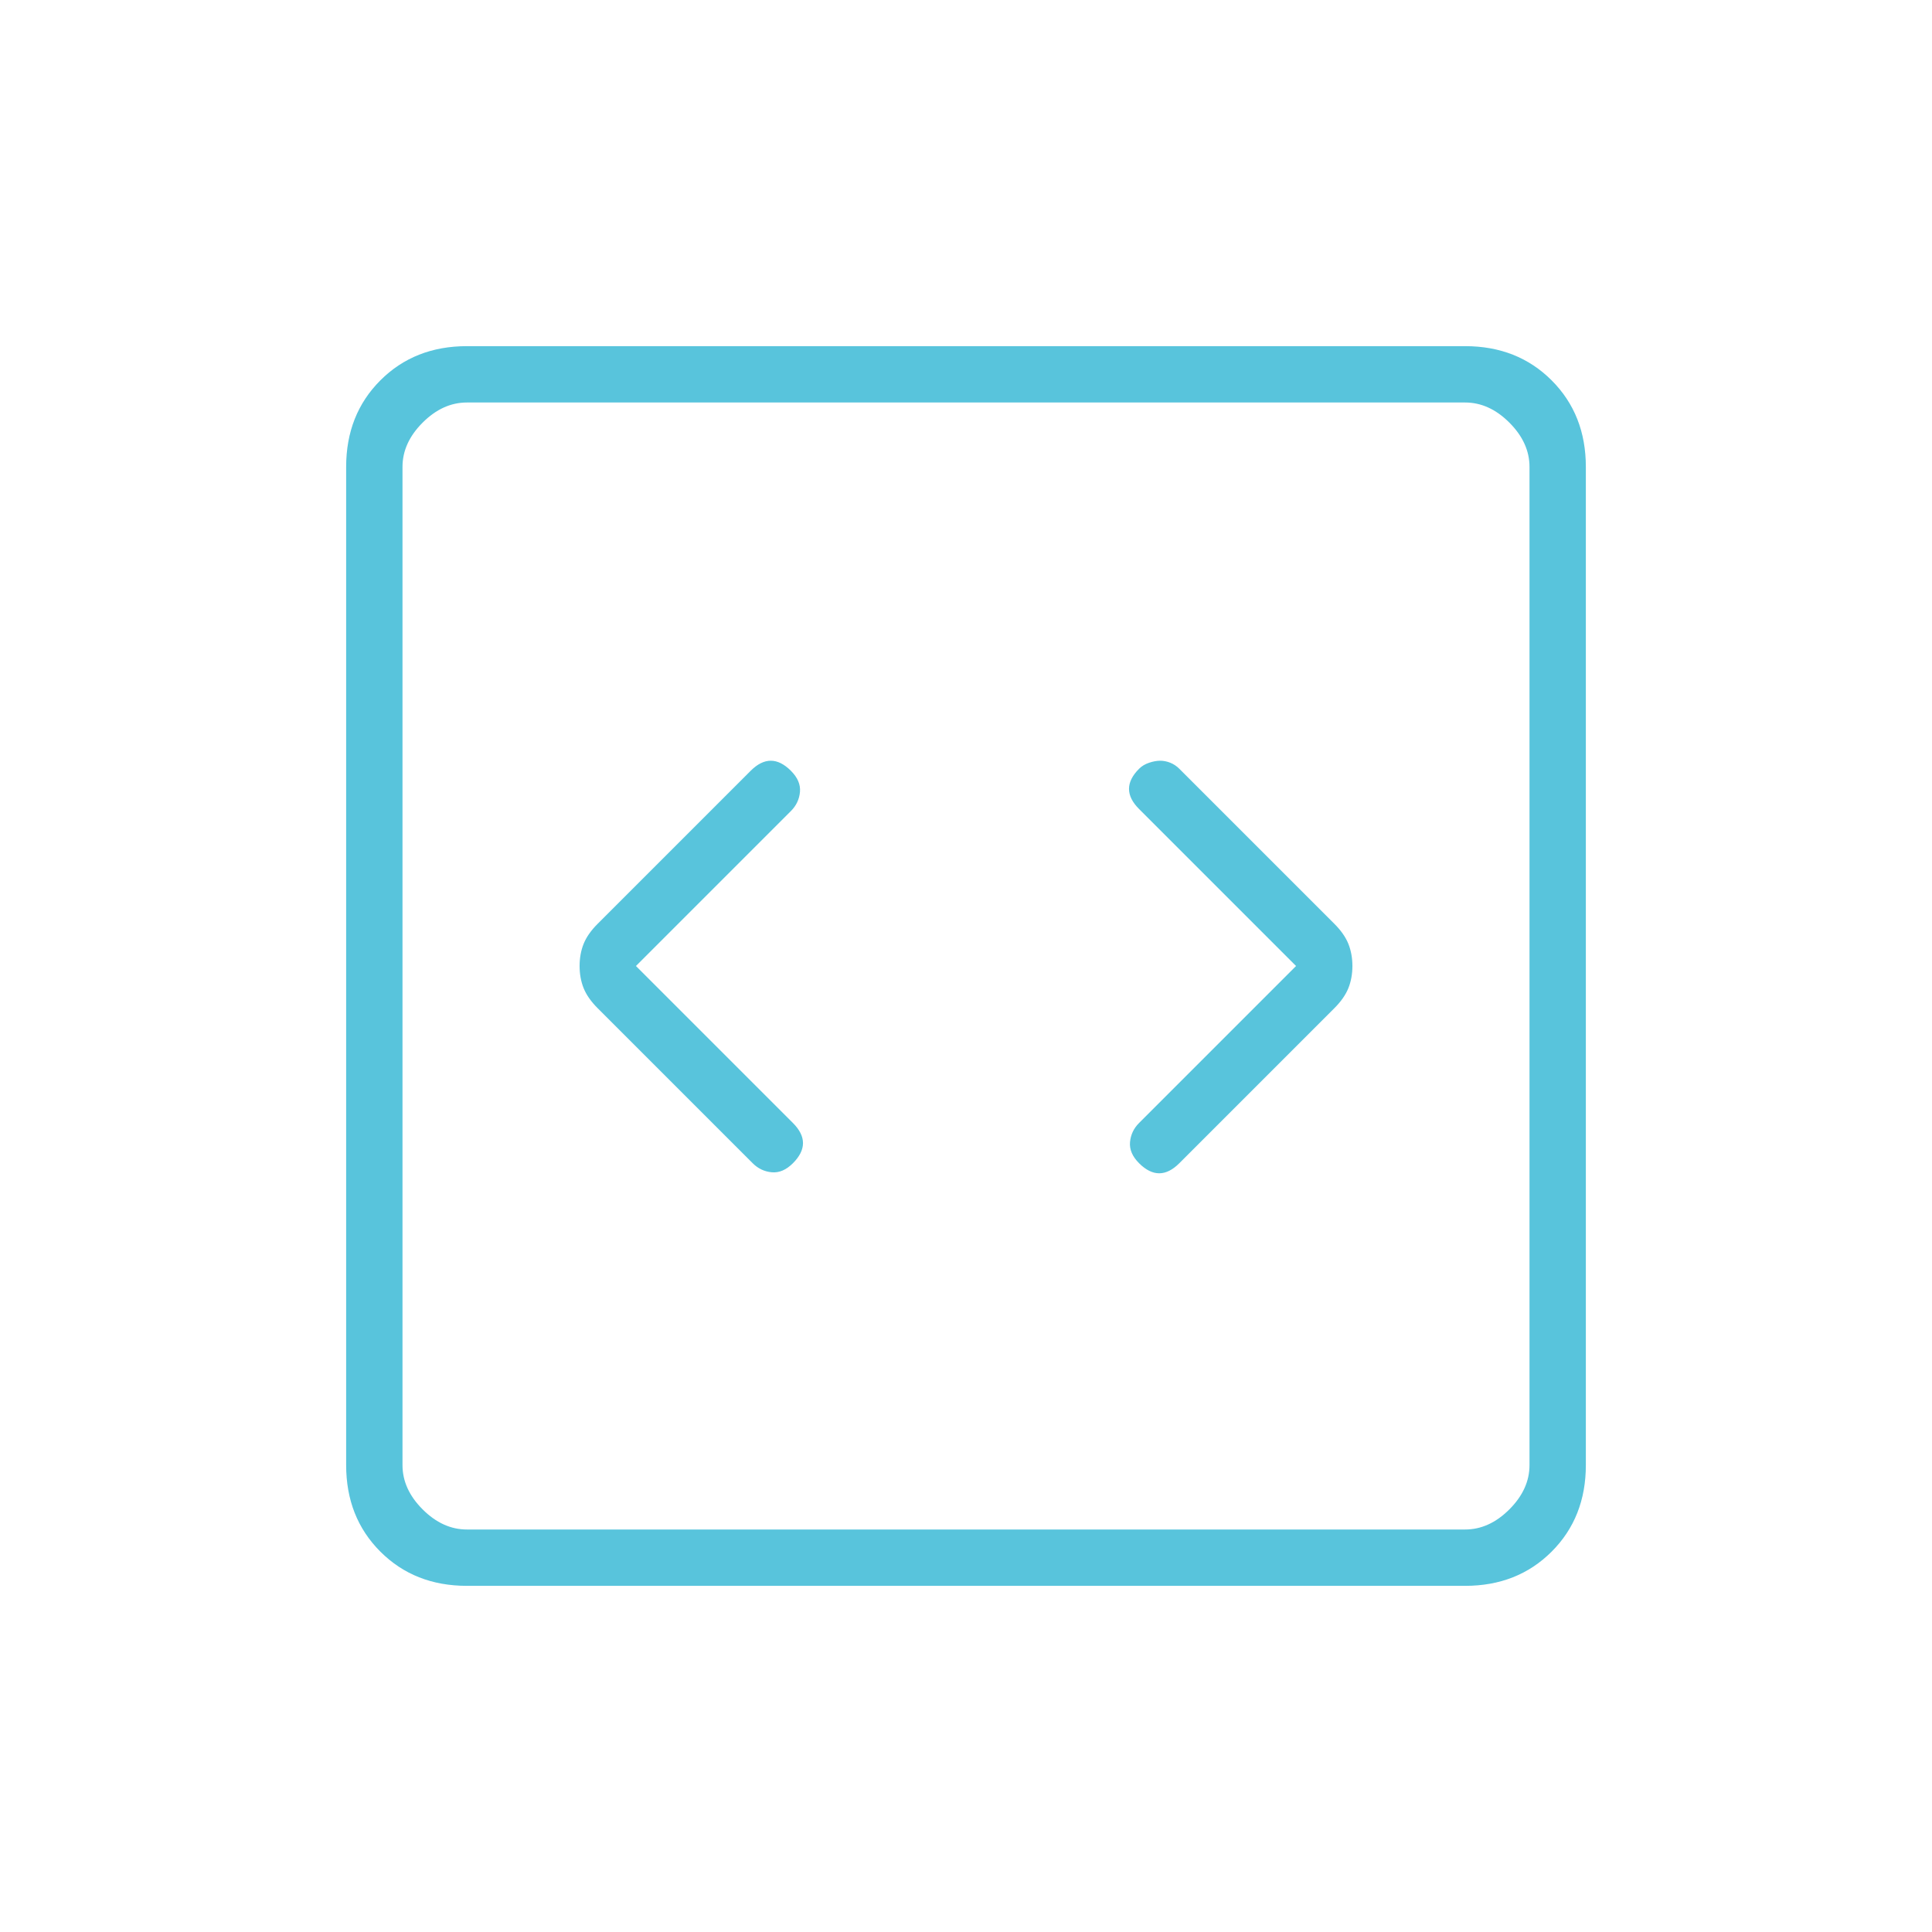
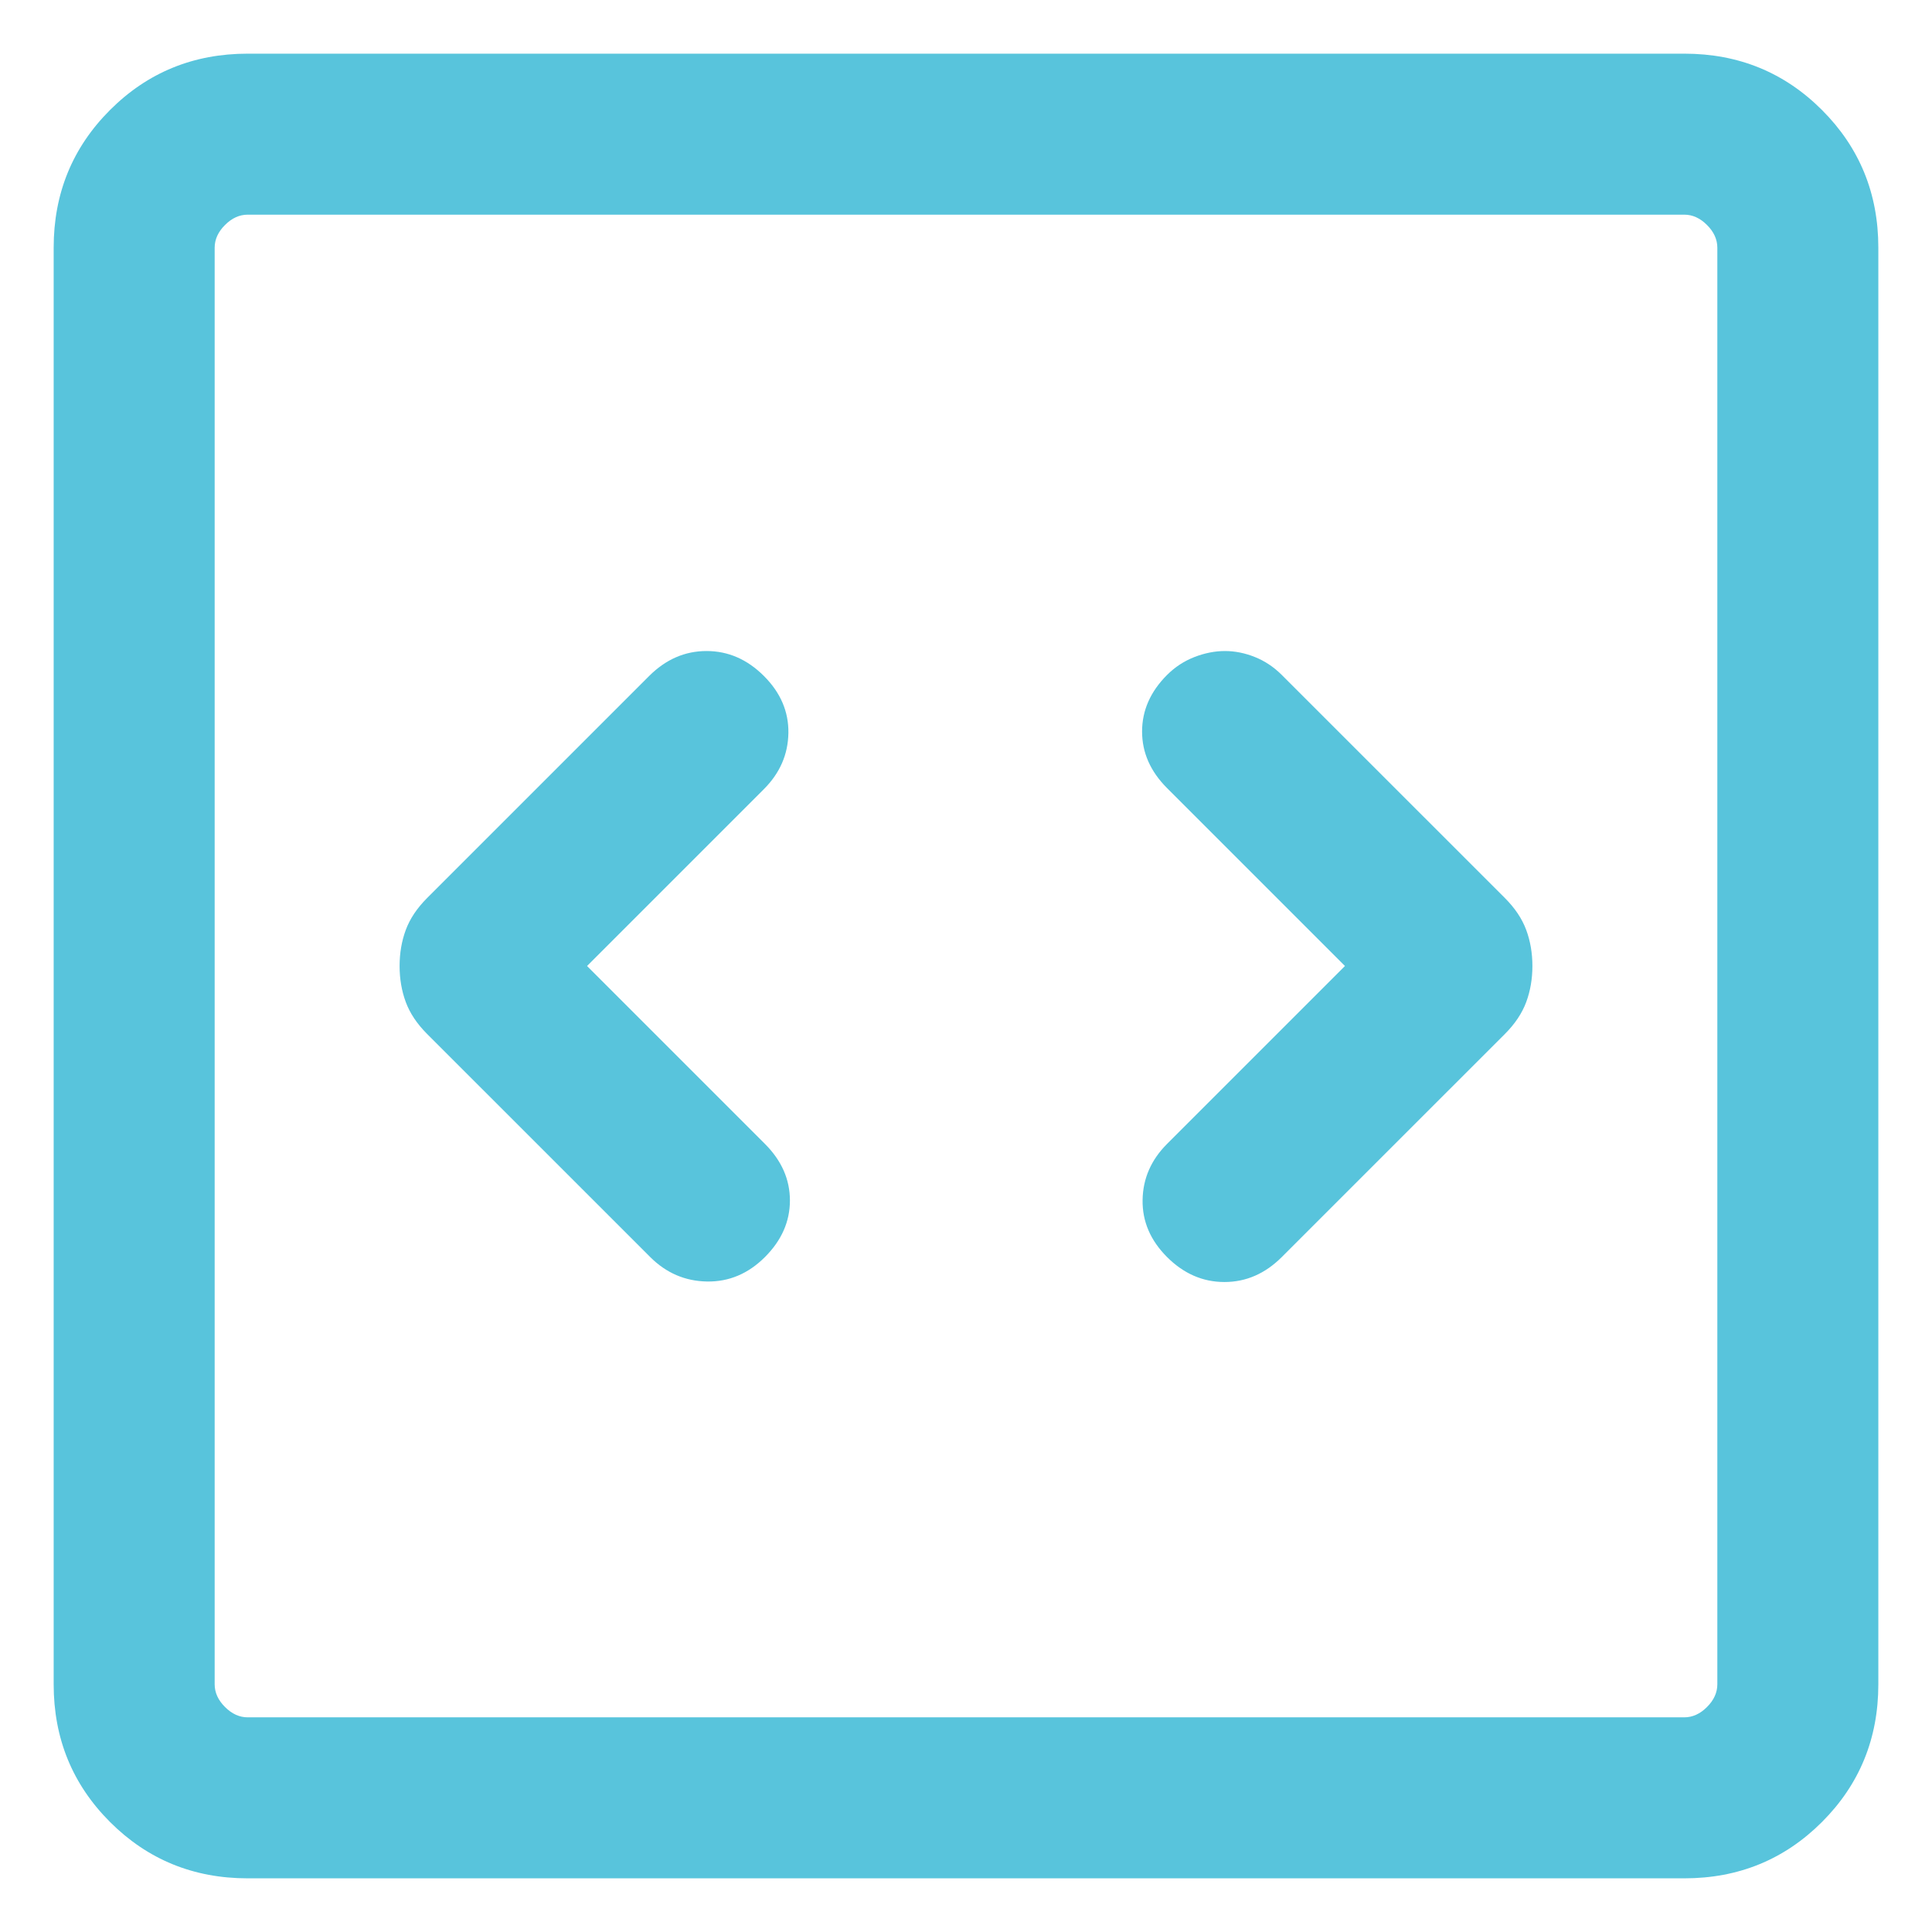
- <svg xmlns="http://www.w3.org/2000/svg" height="1024px" viewBox="0 -960 960 960" width="1024px" fill="#58c4dc">
-   <path d="m316-480 77-77q4-4 4.5-9.5T393-577q-5-5-10-5t-10 5l-76 76q-5 5-7 10t-2 11q0 6 2 11t7 10l77 77q4 4 9.5 4.5T394-382q5-5 5-10t-5-10l-78-78Zm328 0-78 78q-4 4-4.5 9.5T566-382q5 5 10 5t10-5l77-77q5-5 7-10t2-11q0-6-2-11t-7-10l-77-77q-2-2-4.5-3t-5-1q-2.5 0-5.5 1t-5 3q-5 5-5 10t5 10l78 78ZM232-172q-26 0-43-17t-17-43v-496q0-26 17-43t43-17h496q26 0 43 17t17 43v496q0 26-17 43t-43 17H232Zm0-28h496q12 0 22-10t10-22v-496q0-12-10-22t-22-10H232q-12 0-22 10t-10 22v496q0 12 10 22t22 10Zm-32-560v560-560Z" />
+ <svg xmlns="http://www.w3.org/2000/svg" height="1024px" viewBox="120 -840 720 720" width="1024px" fill="#58c4dc">
+   <path d="m338.77-480 65.92-65.92q8.92-8.93 9.12-20.89.19-11.96-9.12-21.27-9.31-9.3-21.38-9.3-12.08 0-21.39 9.3l-82.77 82.77q-5.61 5.62-7.92 11.85-2.31 6.23-2.31 13.46t2.31 13.46q2.31 6.23 7.92 11.85l83.16 83.15q8.92 8.92 21.19 9.12 12.27.19 21.58-9.12 9.3-9.31 9.3-21.08 0-11.76-9.3-21.07L338.77-480Zm282.46 0-66.31 66.31q-8.92 8.92-9.11 20.88-.19 11.96 9.11 21.27 9.31 9.31 21.39 9.31 12.07 0 21.38-9.31l83.16-83.15q5.61-5.62 7.92-11.85 2.31-6.23 2.31-13.46t-2.31-13.46q-2.31-6.23-7.92-11.85l-83.16-83.15q-4.46-4.46-10.04-6.69-5.57-2.23-11.15-2.23t-11.35 2.23q-5.76 2.23-10.23 6.69-9.3 9.31-9.3 21.08 0 11.76 9.3 21.07L621.23-480ZM212.31-140Q182-140 161-161q-21-21-21-51.31v-535.38Q140-778 161-799q21-21 51.31-21h535.38Q778-820 799-799q21 21 21 51.31v535.38Q820-182 799-161q-21 21-51.31 21H212.31Zm0-60h535.38q4.62 0 8.46-3.85 3.85-3.84 3.85-8.46v-535.38q0-4.62-3.85-8.46-3.84-3.85-8.46-3.85H212.31q-4.62 0-8.46 3.85-3.85 3.84-3.85 8.46v535.38q0 4.62 3.85 8.46 3.84 3.85 8.46 3.85ZM200-760v560-560Z" />
</svg>
